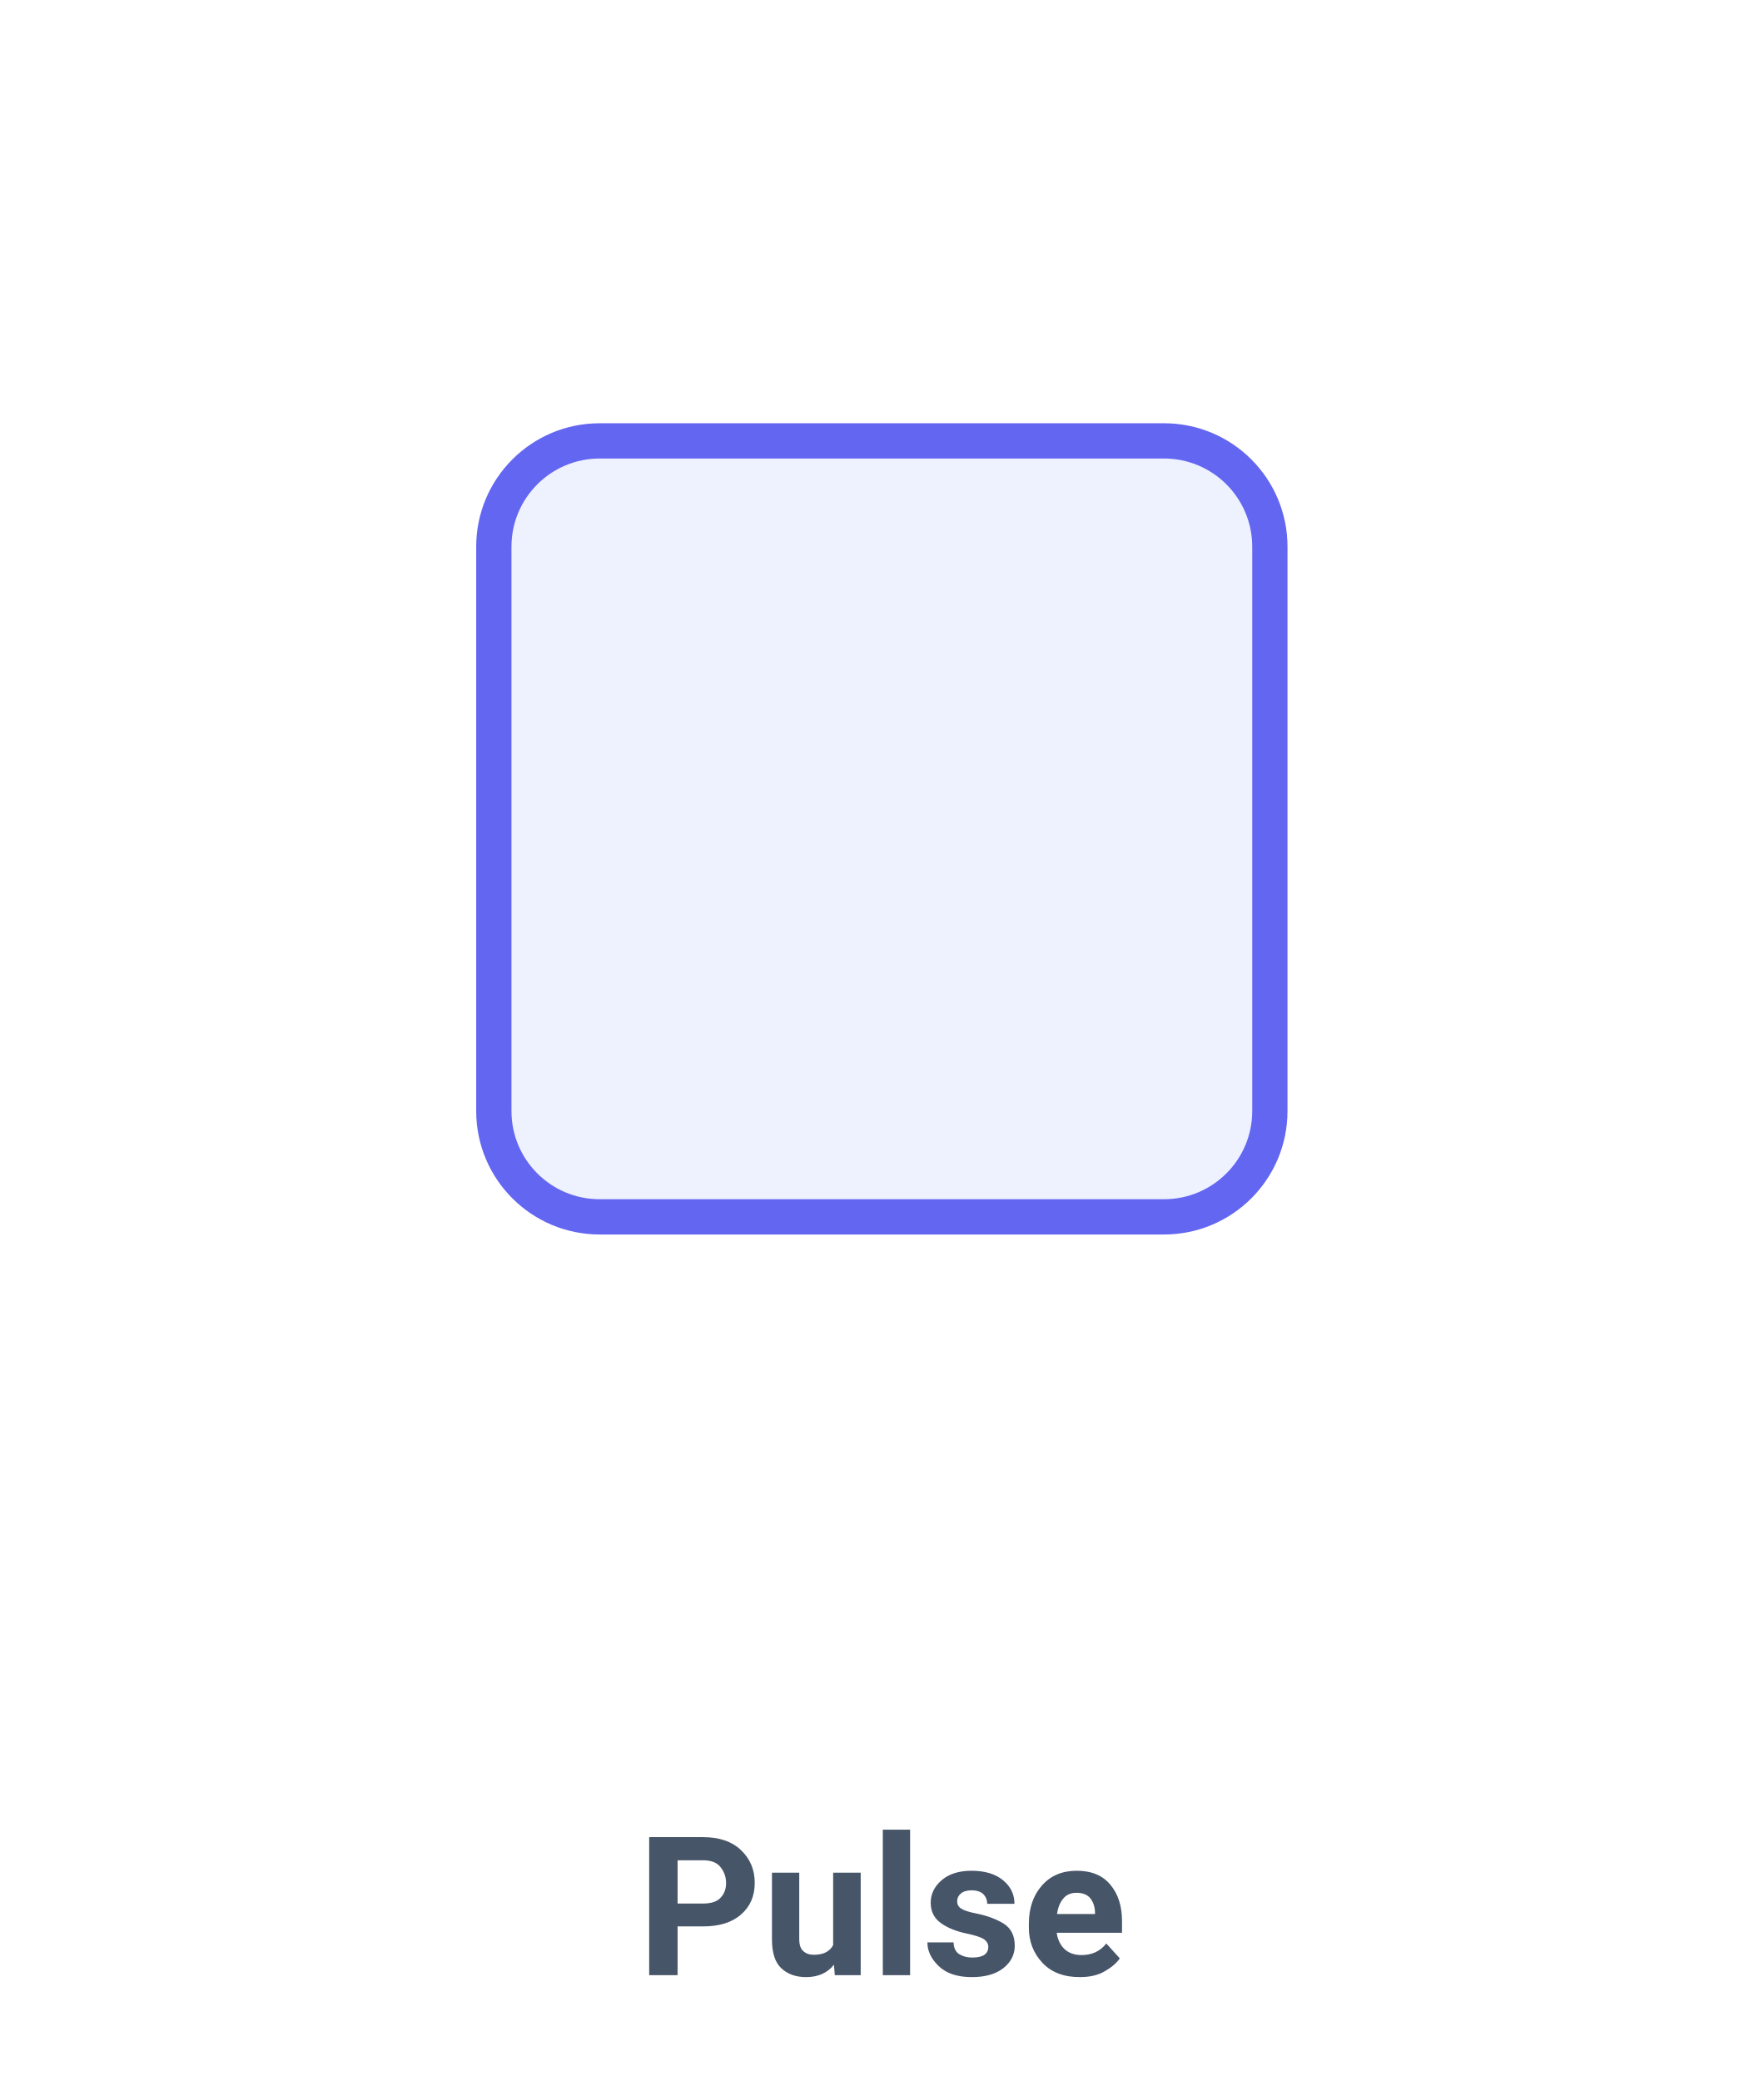
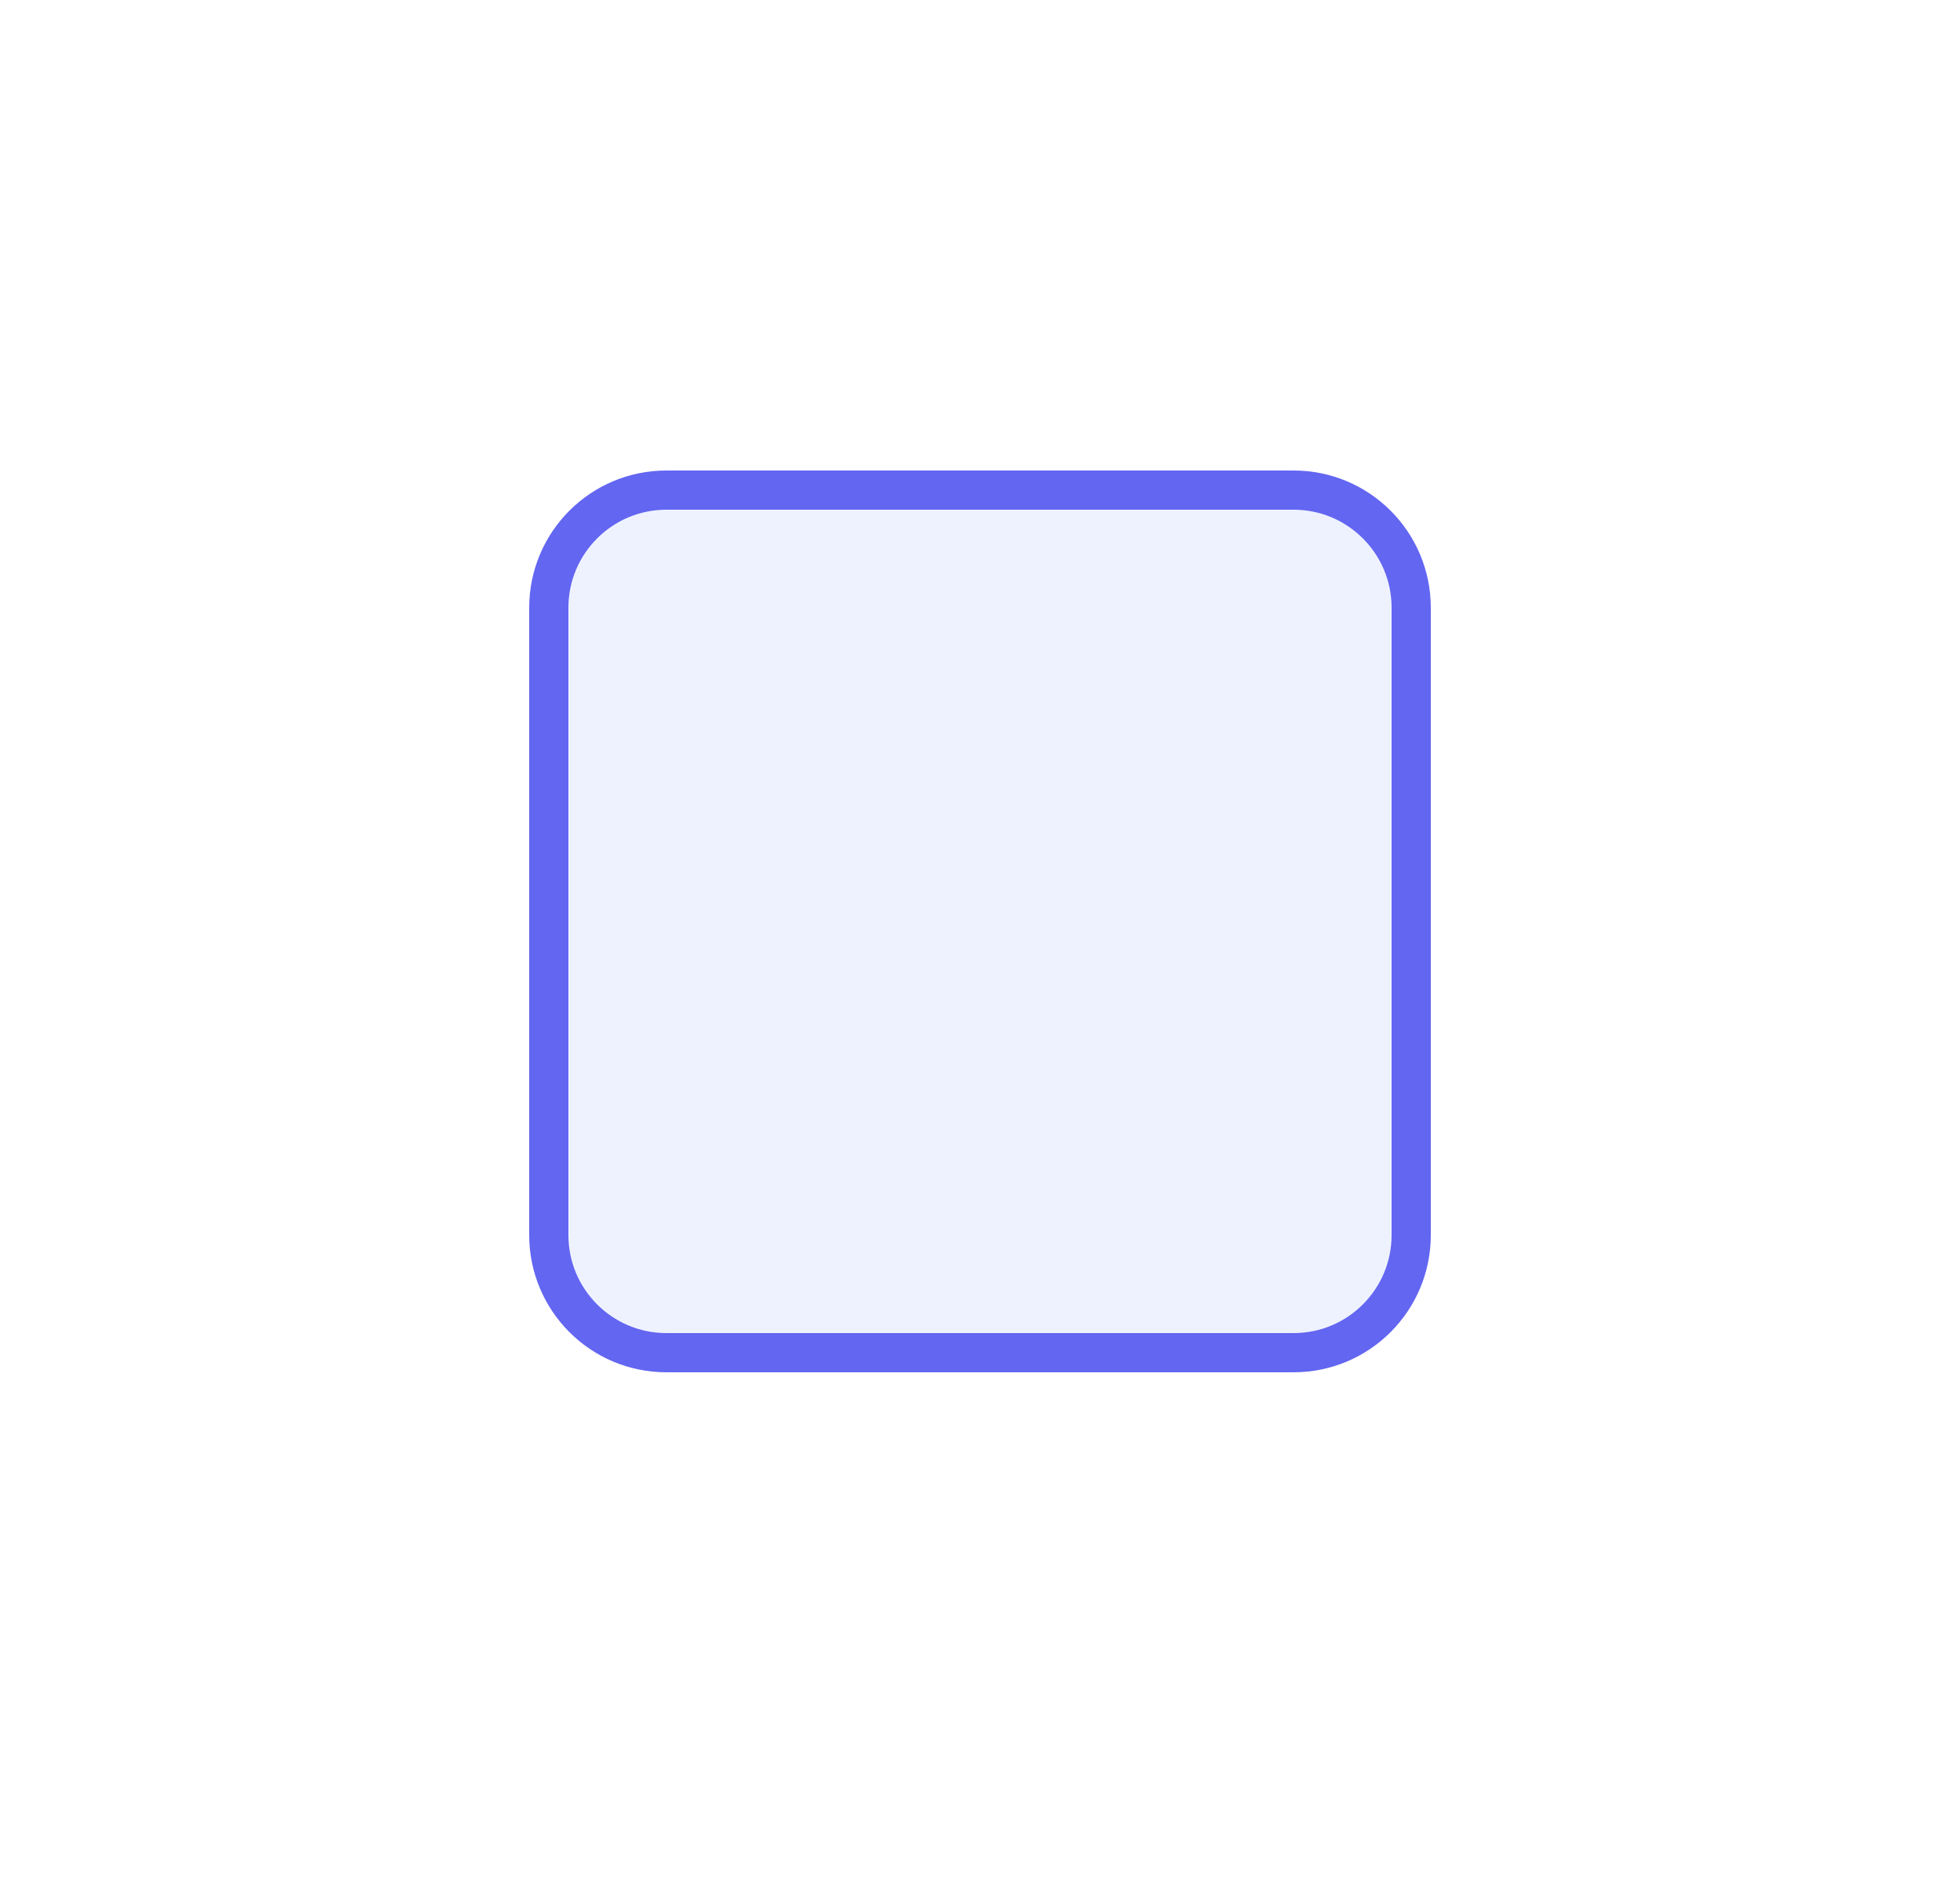
- <svg xmlns="http://www.w3.org/2000/svg" viewBox="0 0 100 118">
+ <svg xmlns="http://www.w3.org/2000/svg" viewBox="0 0 100 96">
  <style>.b{transform-box:fill-box;transform-origin:50% 50%;animation:fx 2.4s ease-in-out infinite}@keyframes fx{0%,100%{transform:scale(1)}50%{transform:scale(1.14)}}</style>
  <rect class="b" x="28" y="25" width="44" height="44" rx="6" fill="#eef2ff" stroke="#6366f1" stroke-width="2" />
-   <text x="50" y="112" text-anchor="middle" font-family="-apple-system,Segoe UI,Roboto,Arial,sans-serif" font-size="11" font-weight="600" fill="#475569">Pulse</text>
</svg>
